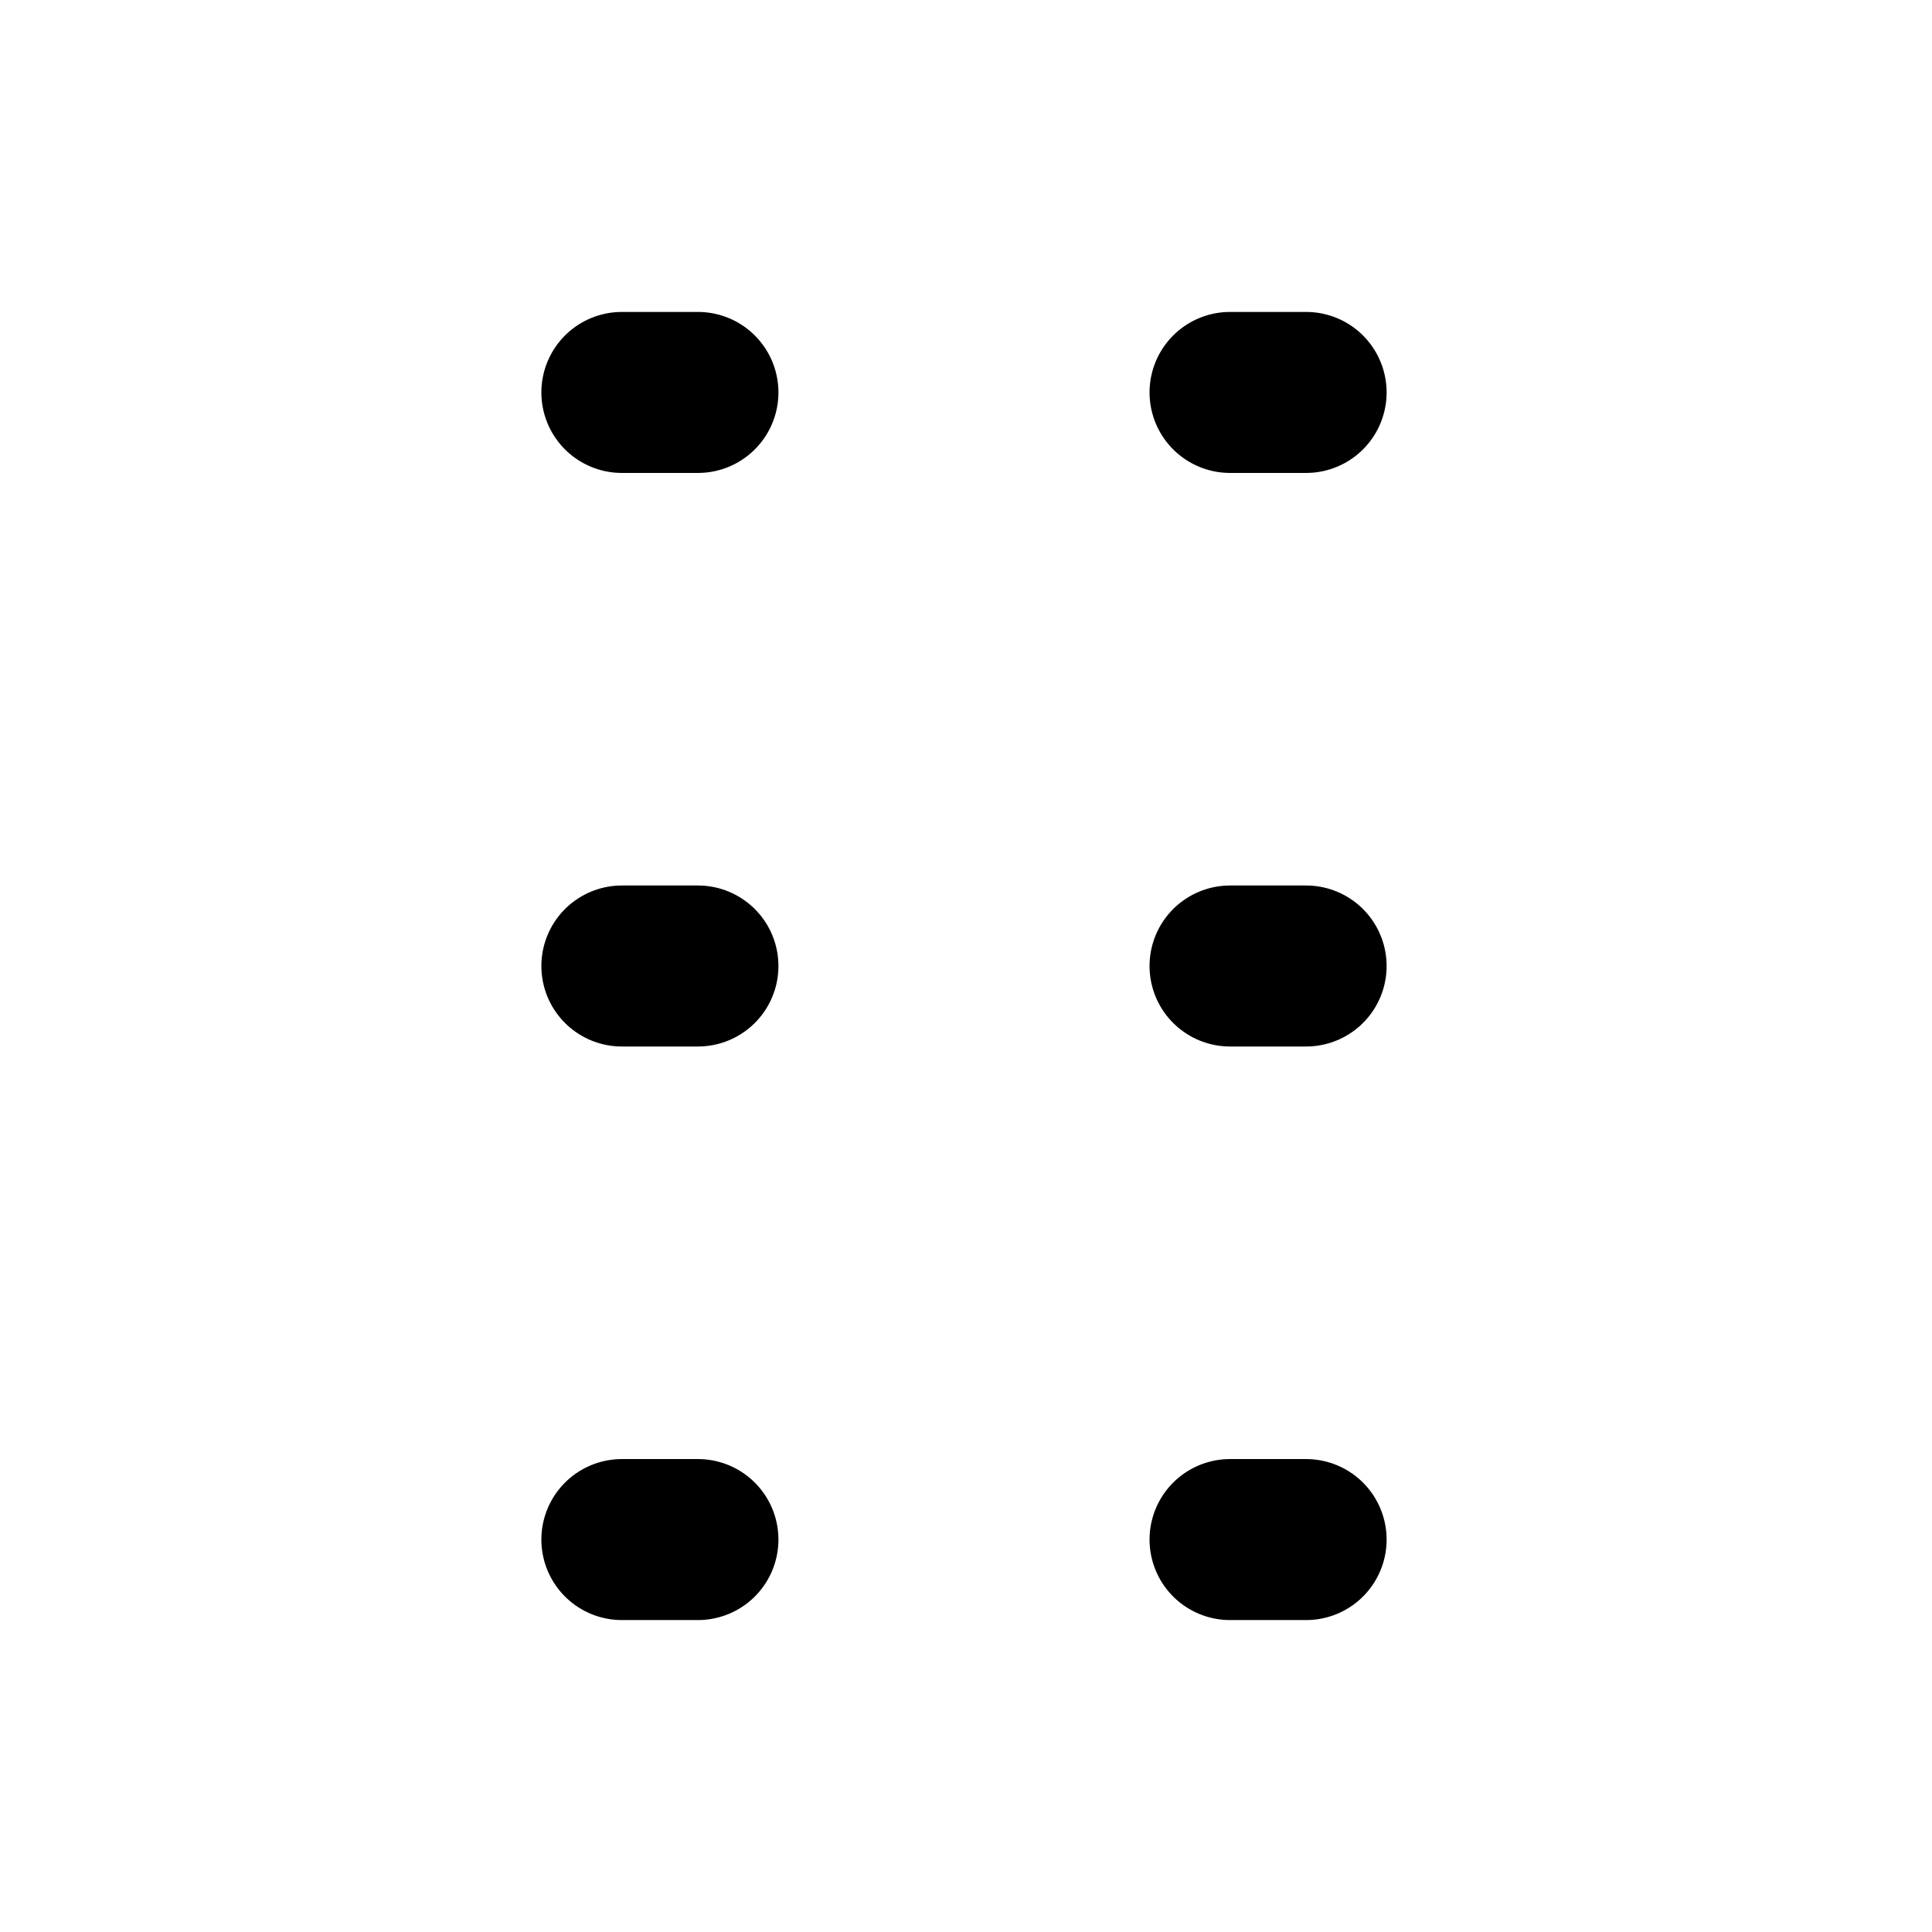
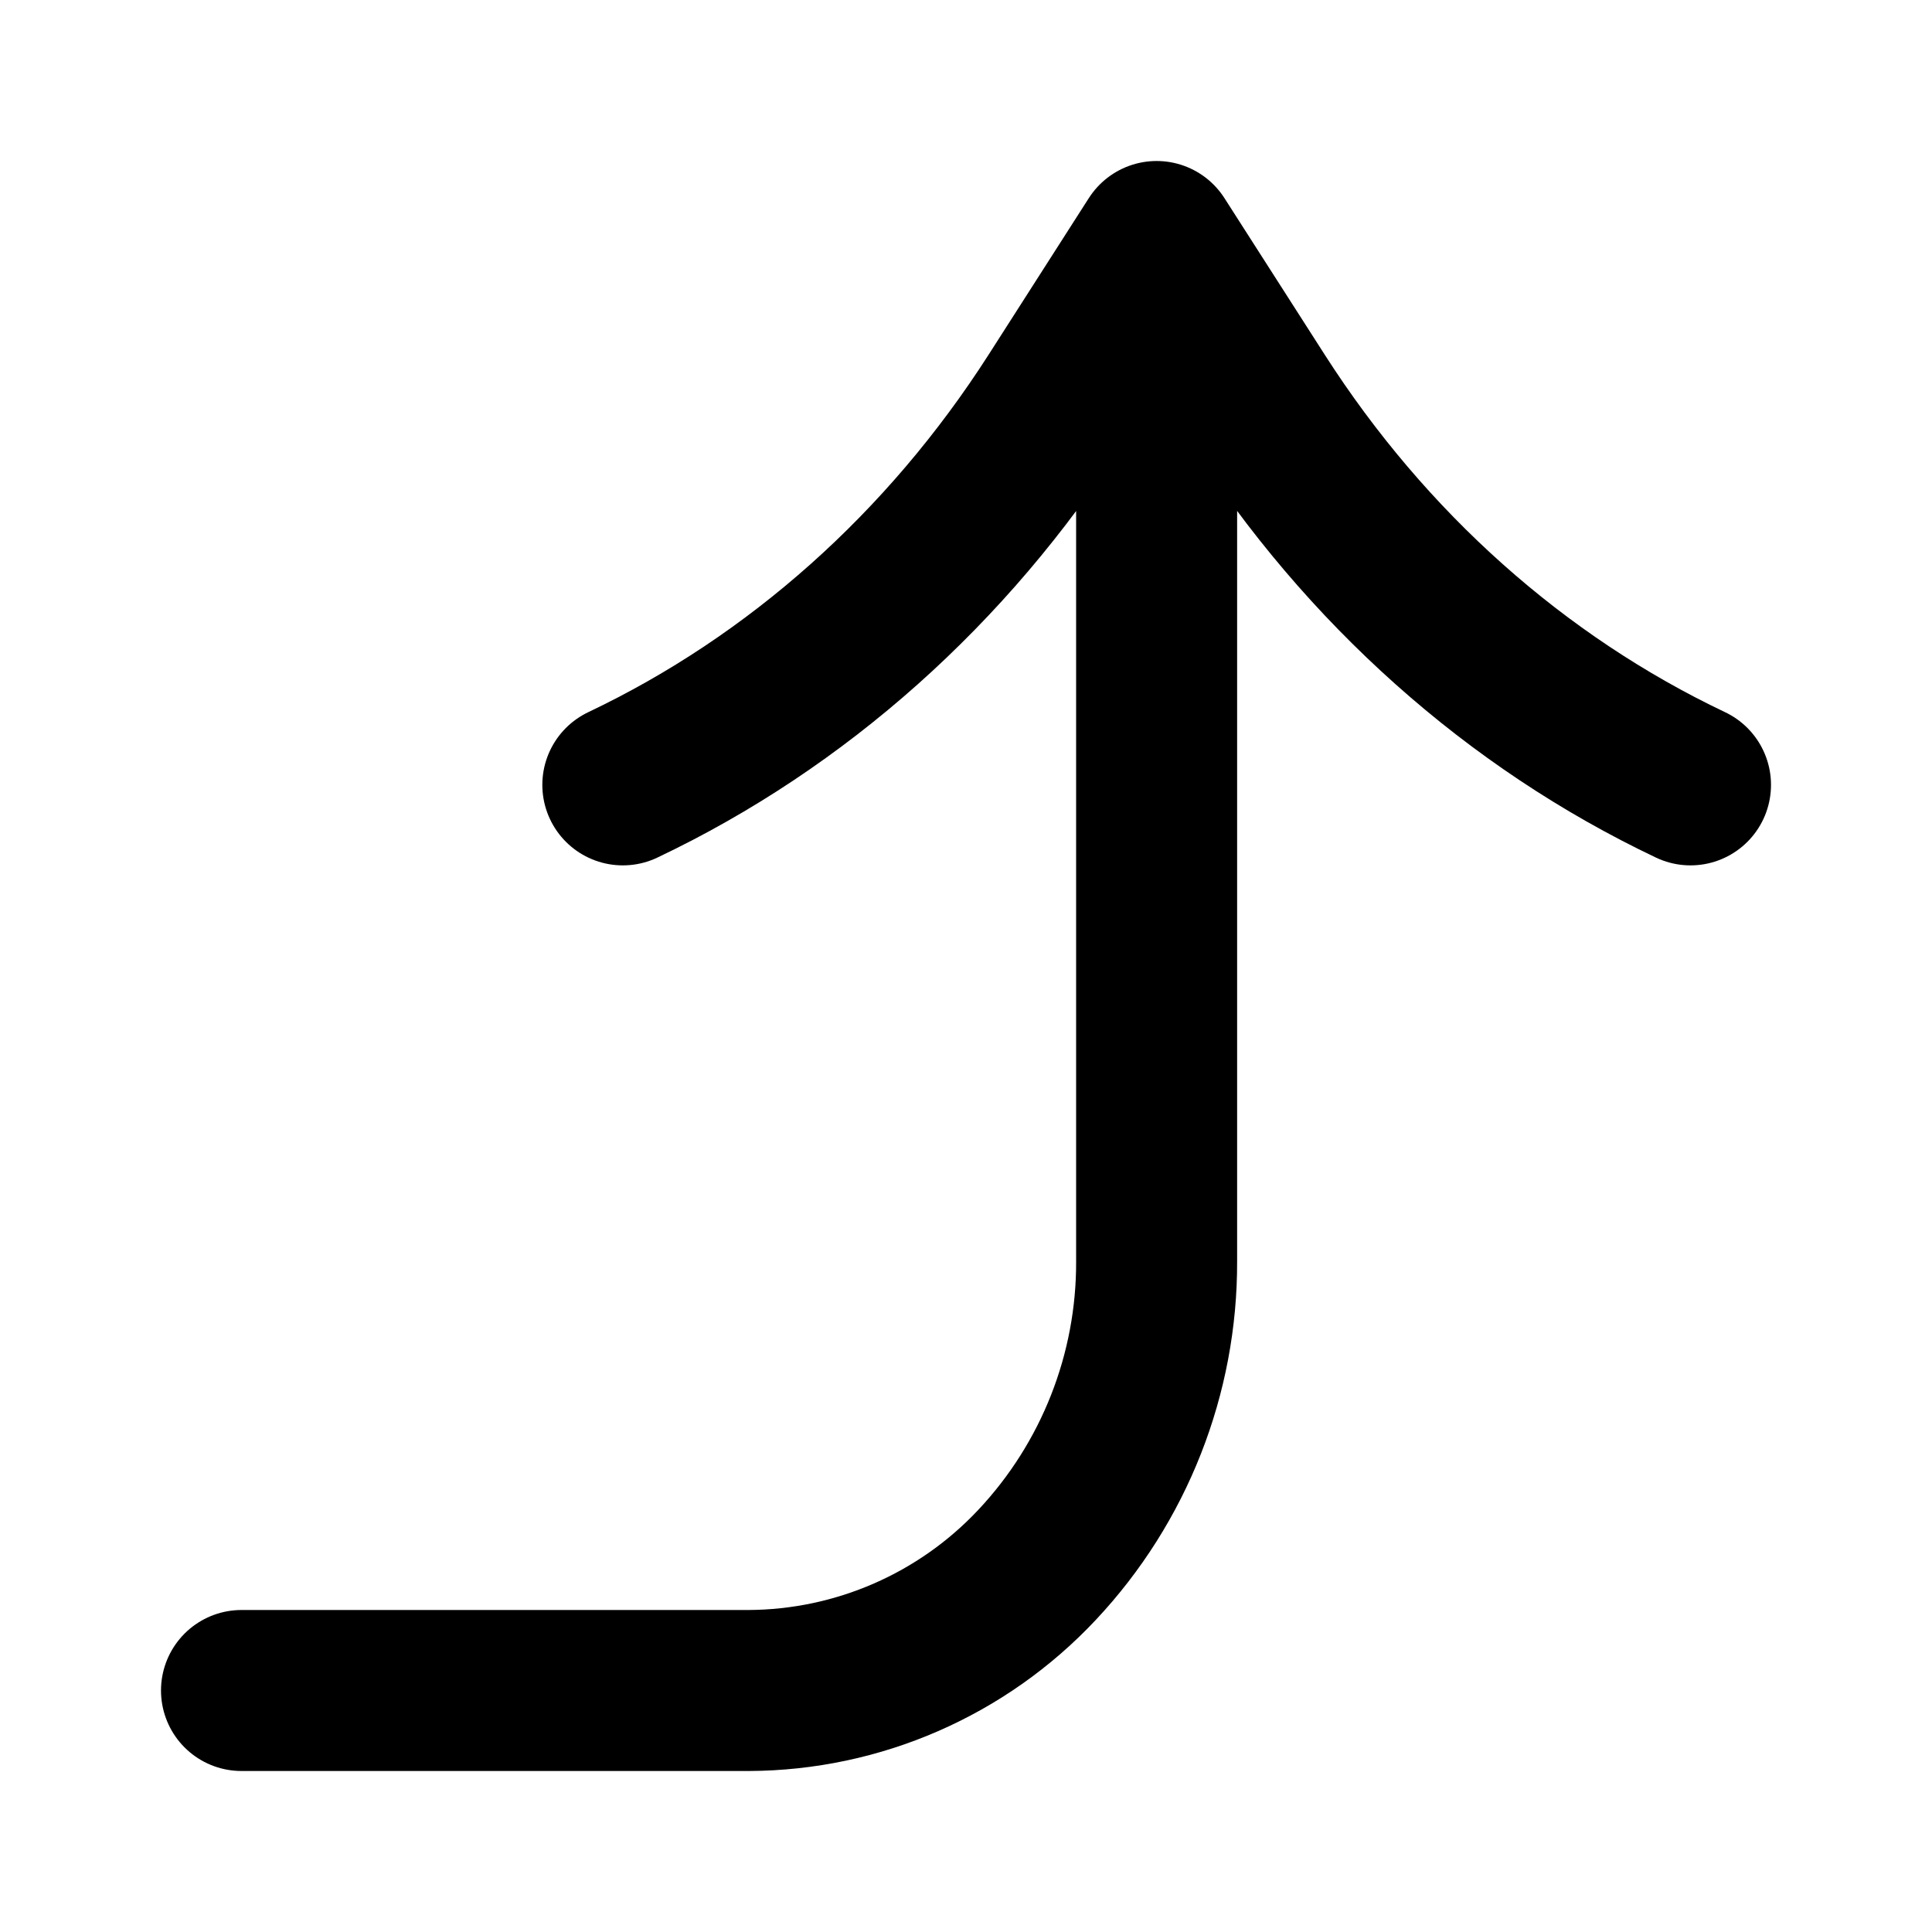
<svg xmlns="http://www.w3.org/2000/svg" width="24" height="24" viewBox="0 0 24 24" fill="none" stroke="currentColor" stroke-width="2" stroke-linecap="round" stroke-linejoin="round">
-   <path d="M8.67 12h-.945m8.5 0h-.945M8.67 4.875h-.945m8.5 0h-.945m-6.61 14.25h-.945m8.5 0h-.945" />
+   <path d="M3 21h6.3a4.94 4.94 0 0 0 3.584-1.562 5.48 5.48 0 0 0 1.484-3.771V3M21 9.75c-2.168-1.03-4.031-2.691-5.383-4.8L14.368 3 13.12 4.95c-1.352 2.109-3.215 3.77-5.383 4.8" />
</svg>
